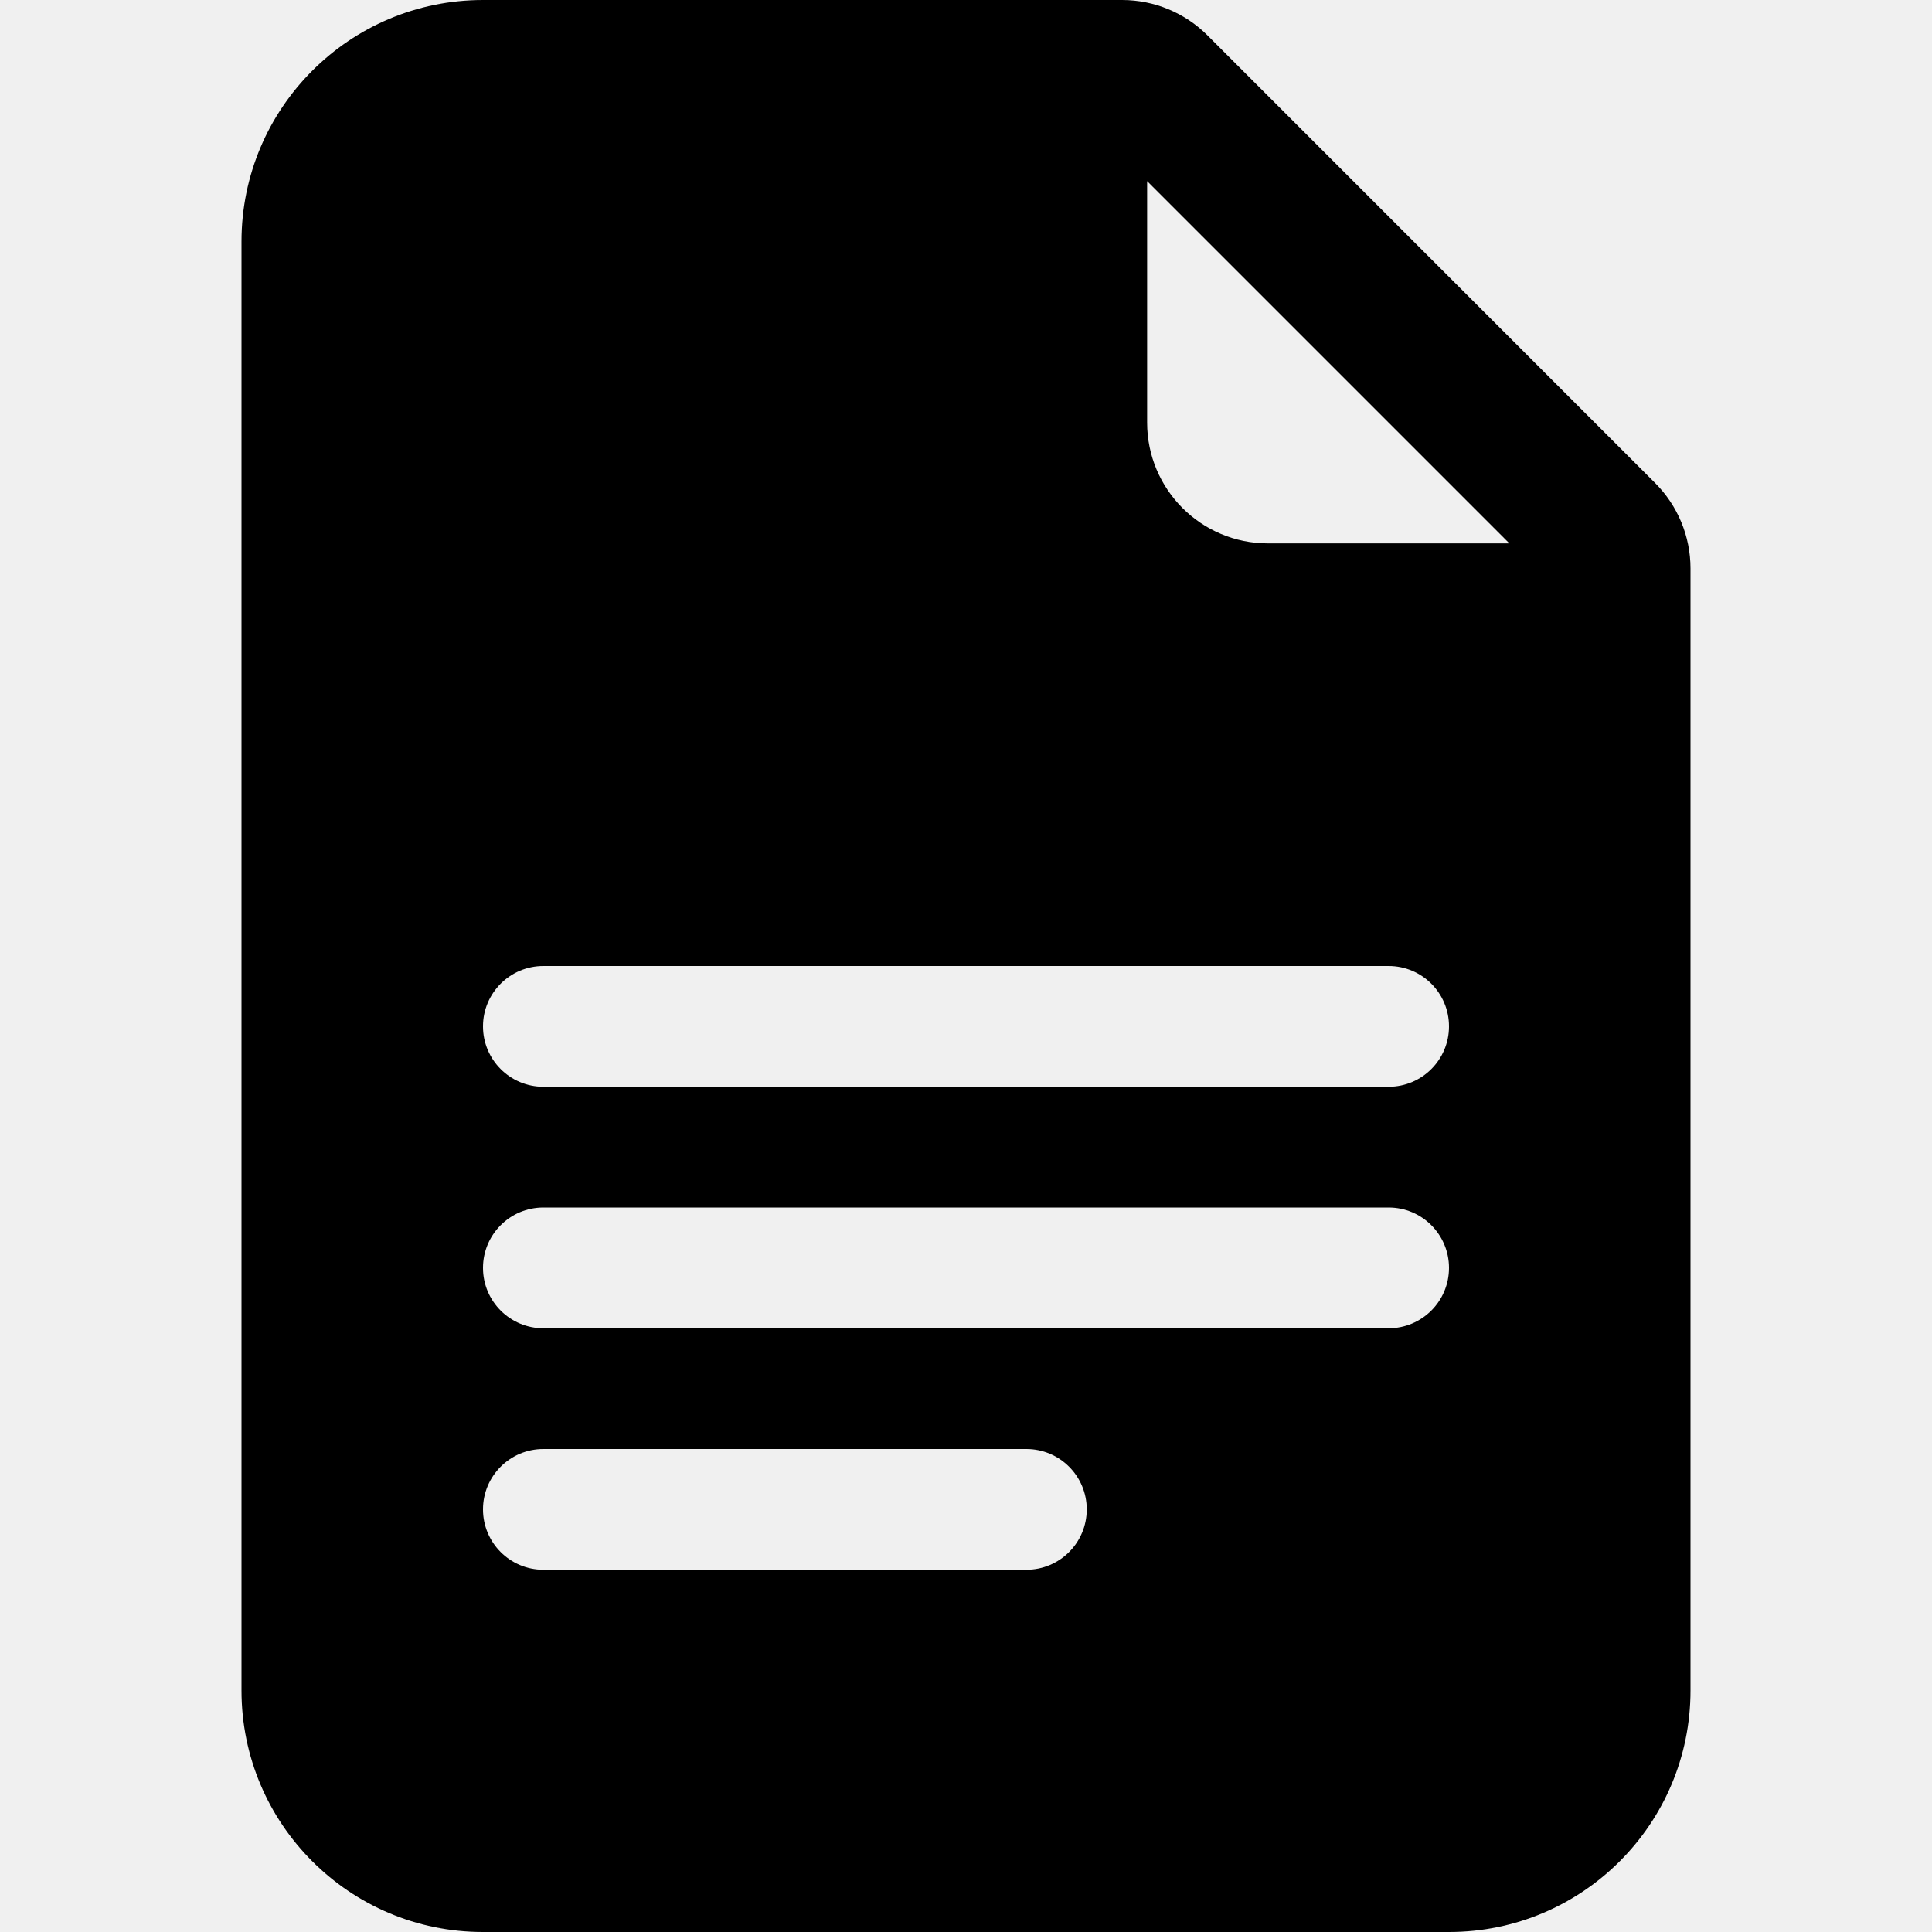
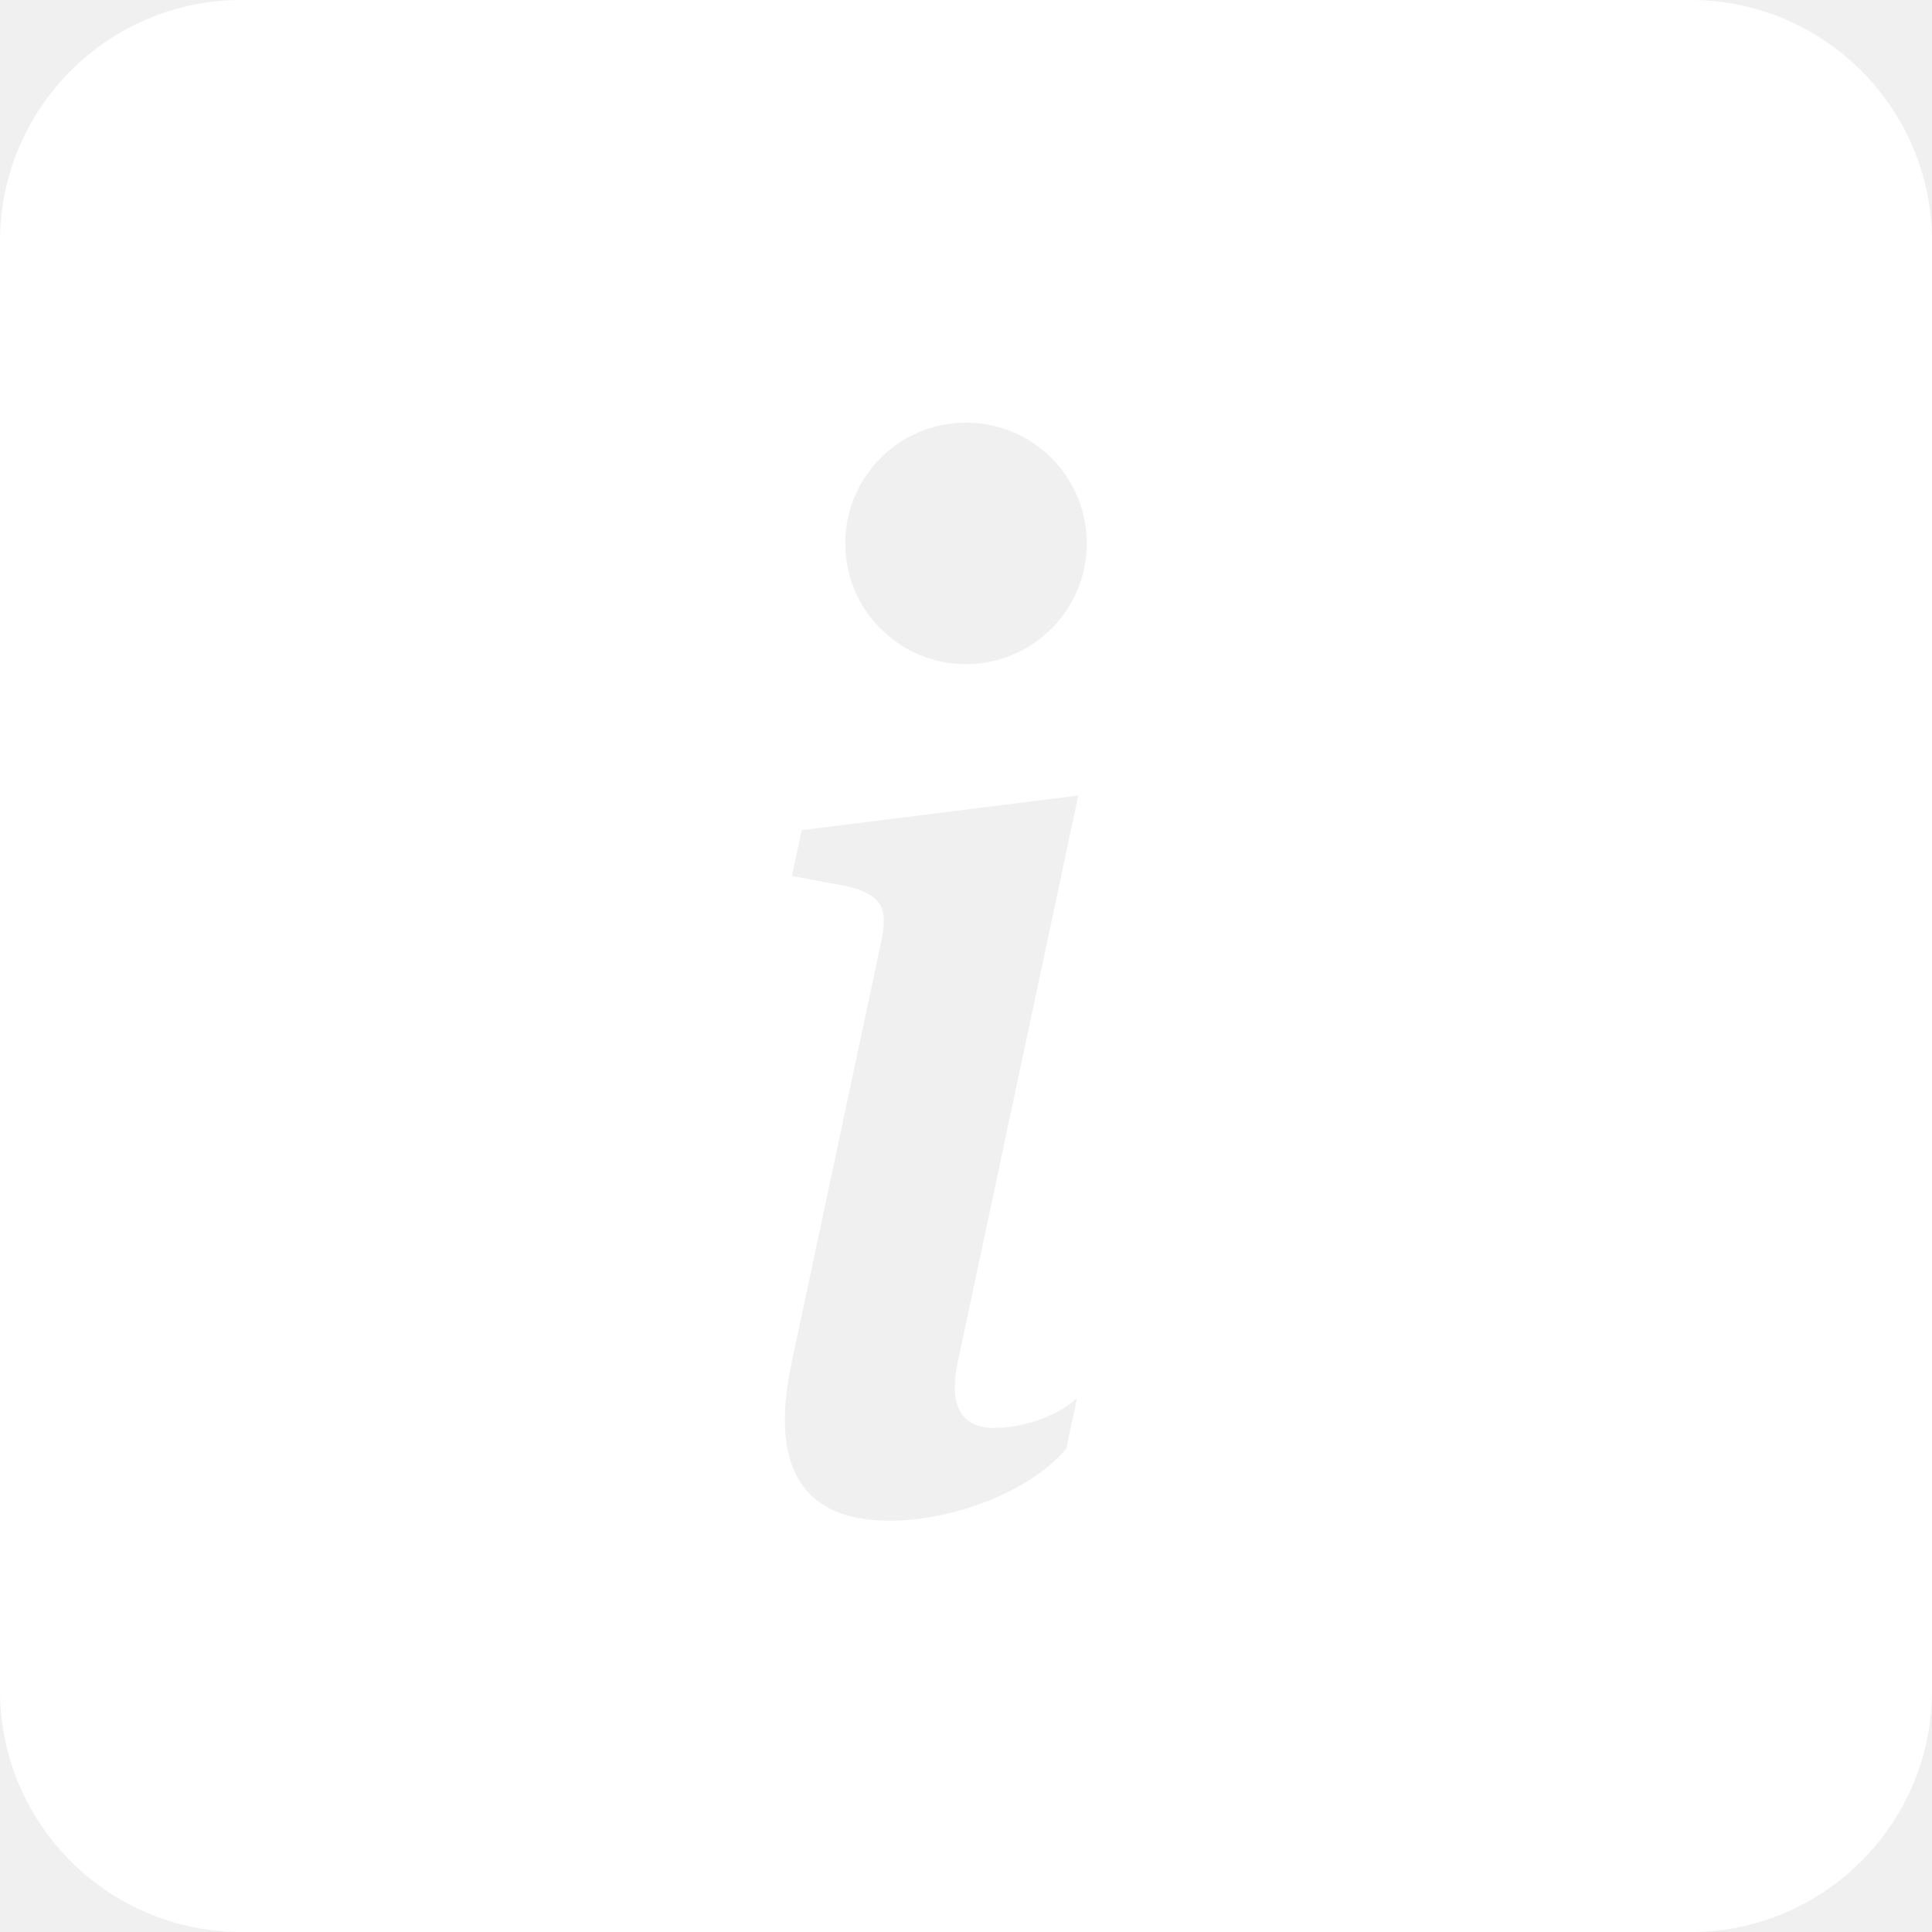
- <svg xmlns="http://www.w3.org/2000/svg" width="16" height="16" fill="currentColor" class="bi bi-file-earmark-text-fill" viewBox="0 0 16 16">
-   <path d="M9.293 0H4a2 2 0 0 0-2 2v12a2 2 0 0 0 2 2h8a2 2 0 0 0 2-2V4.707A1 1 0 0 0 13.707 4L10 .293A1 1 0 0 0 9.293 0zM9.5 3.5v-2l3 3h-2a1 1 0 0 1-1-1zM4.5 9a.5.5 0 0 1 0-1h7a.5.5 0 0 1 0 1h-7zM4 10.5a.5.5 0 0 1 .5-.5h7a.5.5 0 0 1 0 1h-7a.5.5 0 0 1-.5-.5zm.5 2.5a.5.5 0 0 1 0-1h4a.5.5 0 0 1 0 1h-4z" />
+ <svg xmlns="http://www.w3.org/2000/svg" width="16" height="16" fill="white" class="bi bi-info-square-fill" viewBox="0 0 16 16">
+   <path d="M0 2a2 2 0 0 1 2-2h12a2 2 0 0 1 2 2v12a2 2 0 0 1-2 2H2a2 2 0 0 1-2-2V2zm8.93 4.588-2.29.287-.082.38.45.083c.294.07.352.176.288.469l-.738 3.468c-.194.897.105 1.319.808 1.319.545 0 1.178-.252 1.465-.598l.088-.416c-.2.176-.492.246-.686.246-.275 0-.375-.193-.304-.533L8.93 6.588zM8 5.5a1 1 0 1 0 0-2 1 1 0 0 0 0 2z" />
</svg>
